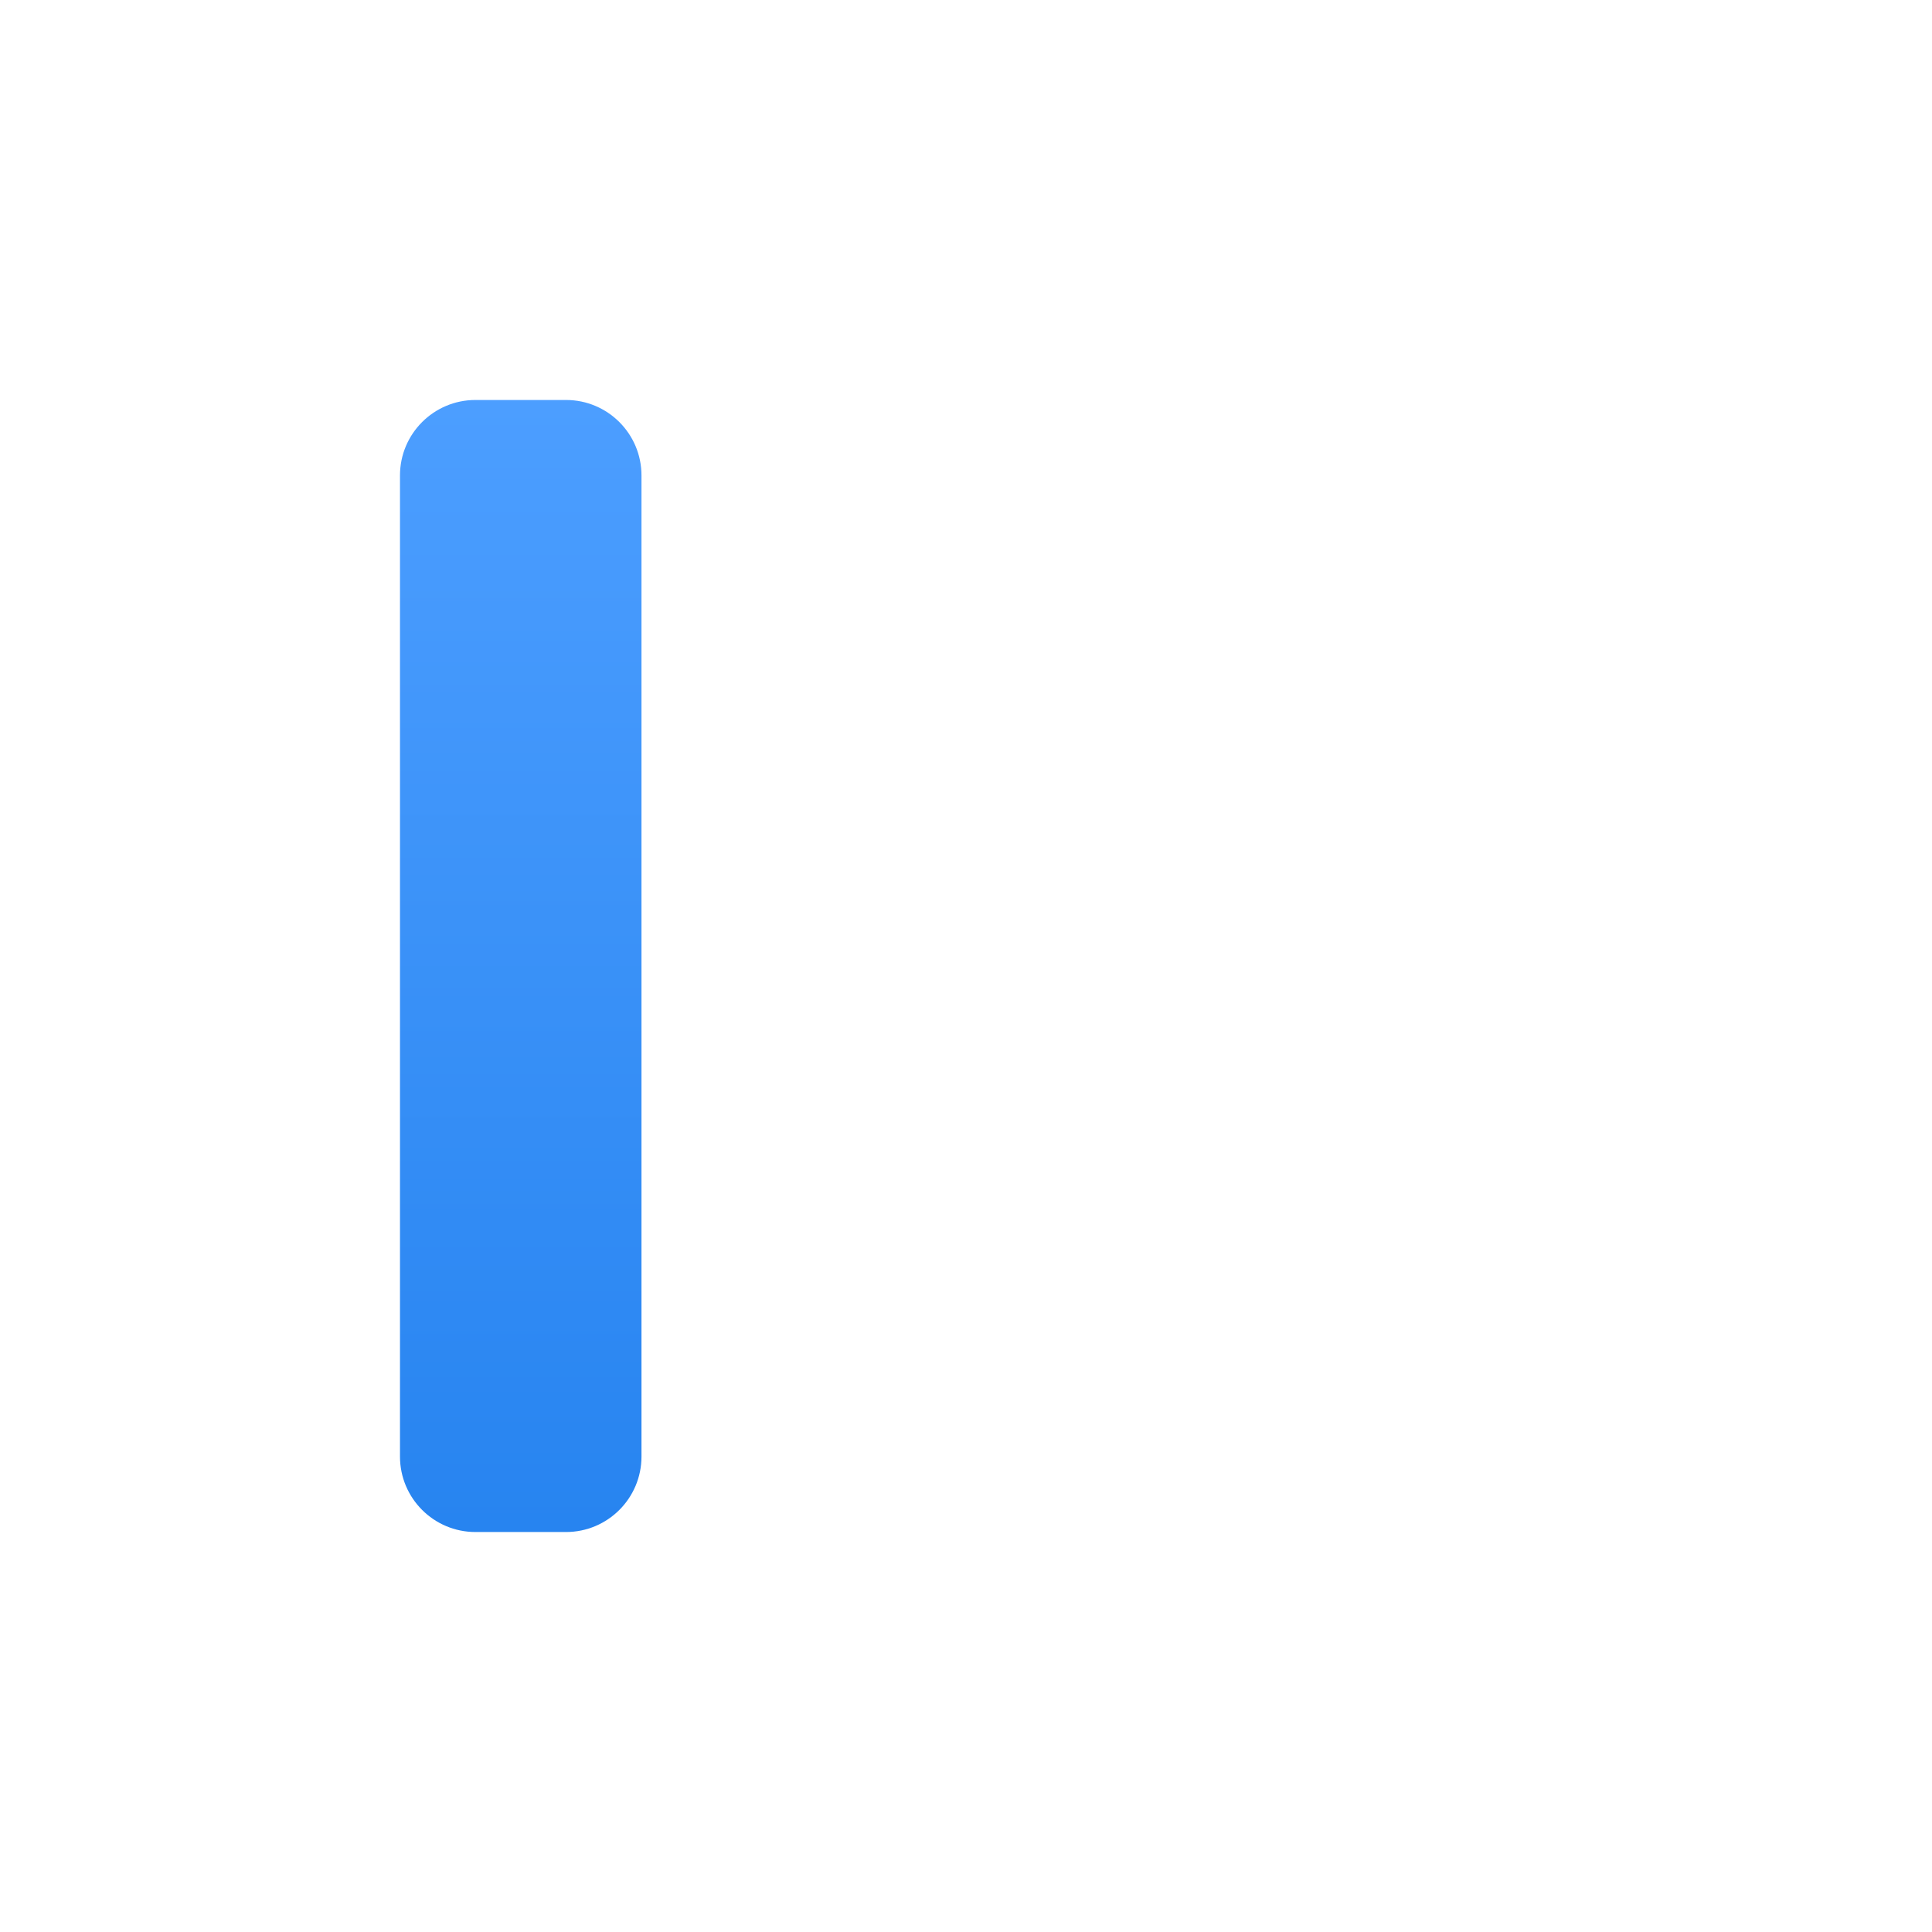
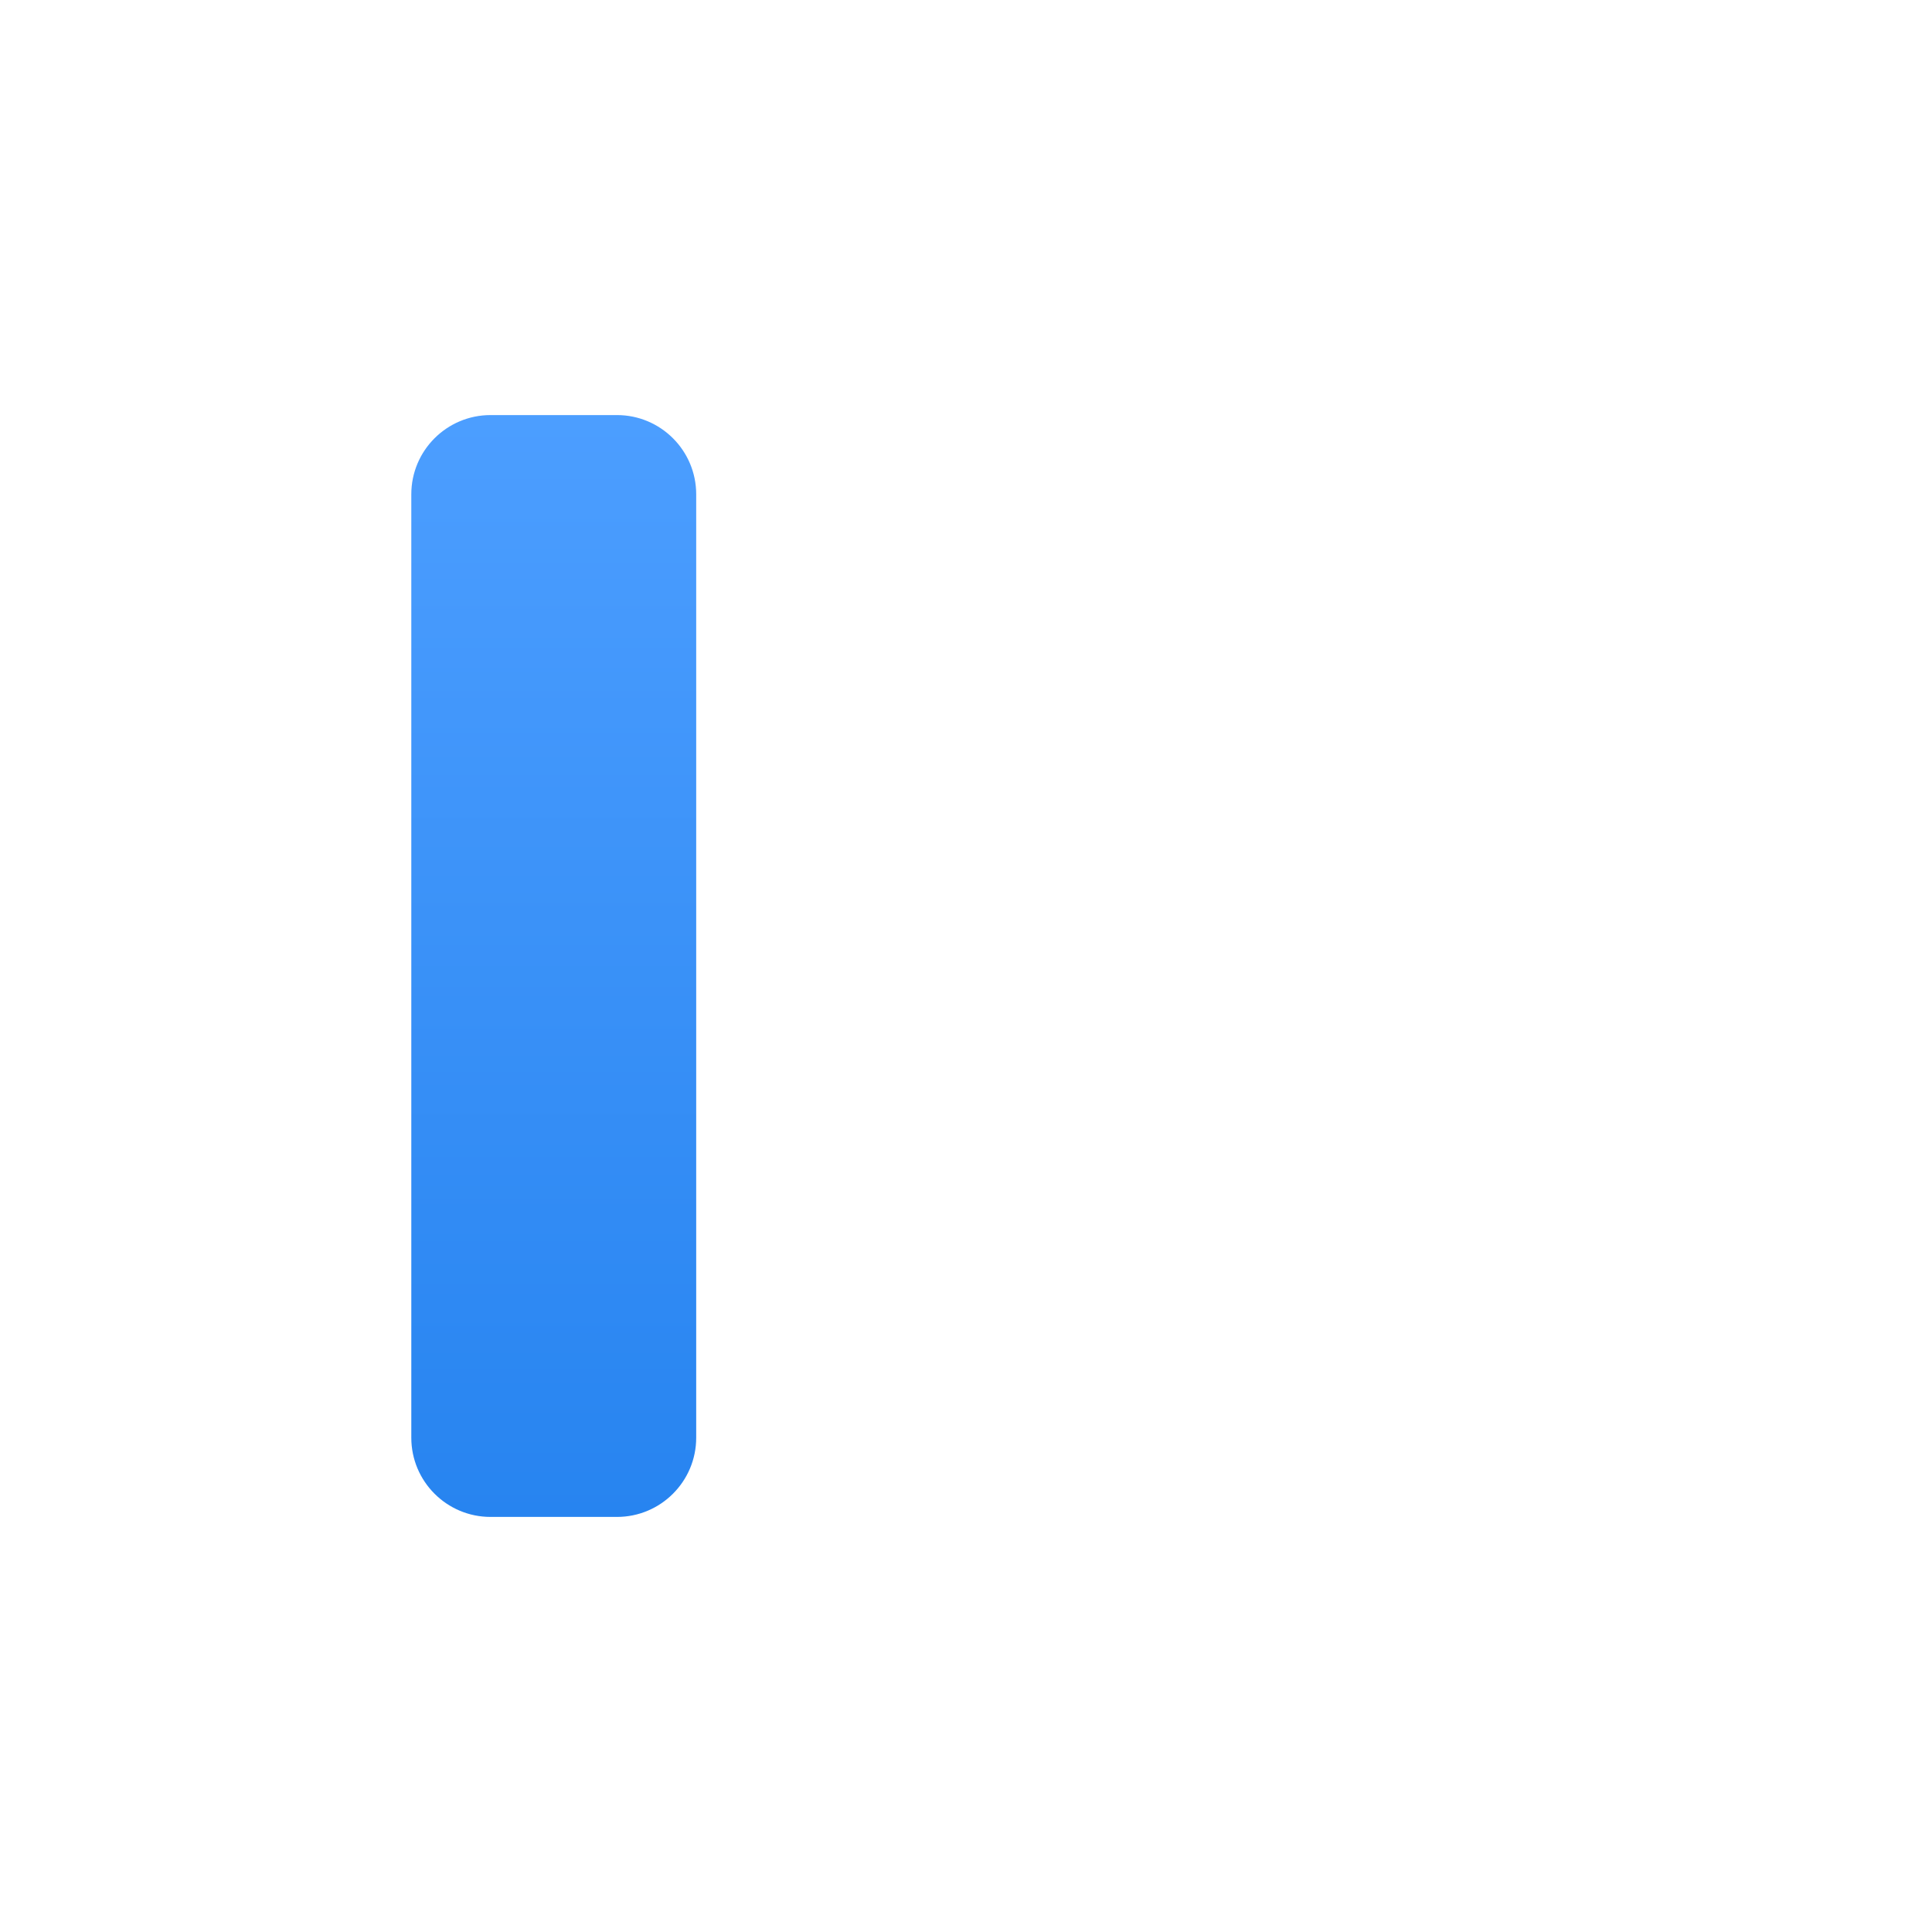
<svg xmlns="http://www.w3.org/2000/svg" viewBox="0 0 1024 1024" width="1024" height="1024">
  <defs>
    <linearGradient id="g" x1="0" y1="0" x2="0" y2="1">
      <stop stop-color="#4c9eff" />
      <stop offset="1" stop-color="#2784f0" />
    </linearGradient>
  </defs>
-   <rect x="212.0" y="212.0" width="128.0" height="600.0" rx="40" fill="url(#g)" />
+   <rect x="218.0" y="220.0" width="151.0" height="584.0" rx="42" fill="url(#g)" />
</svg>
